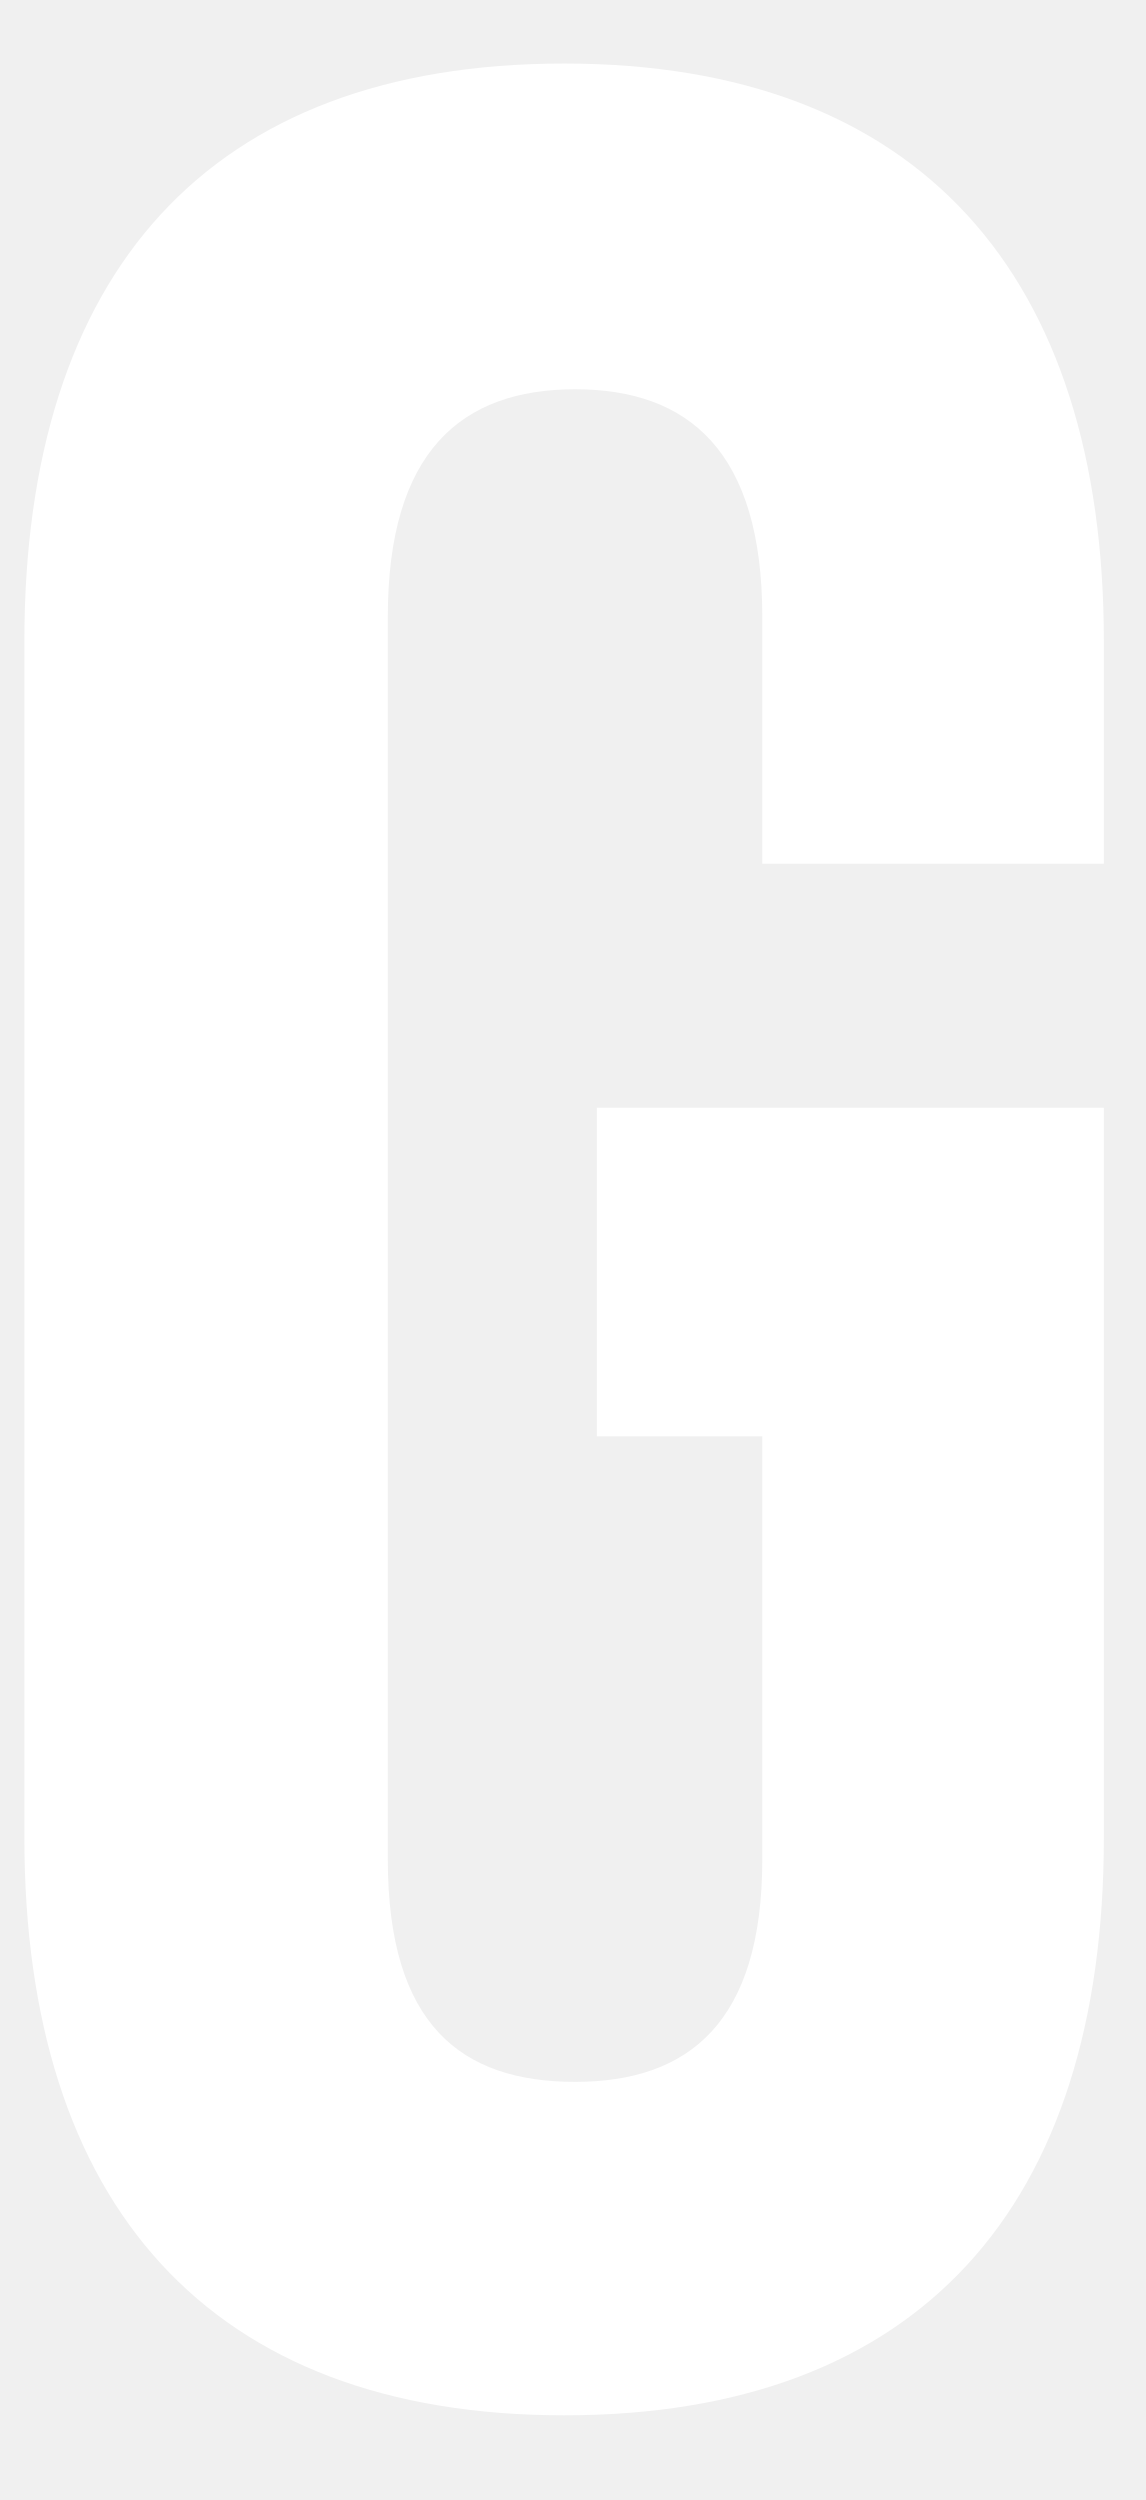
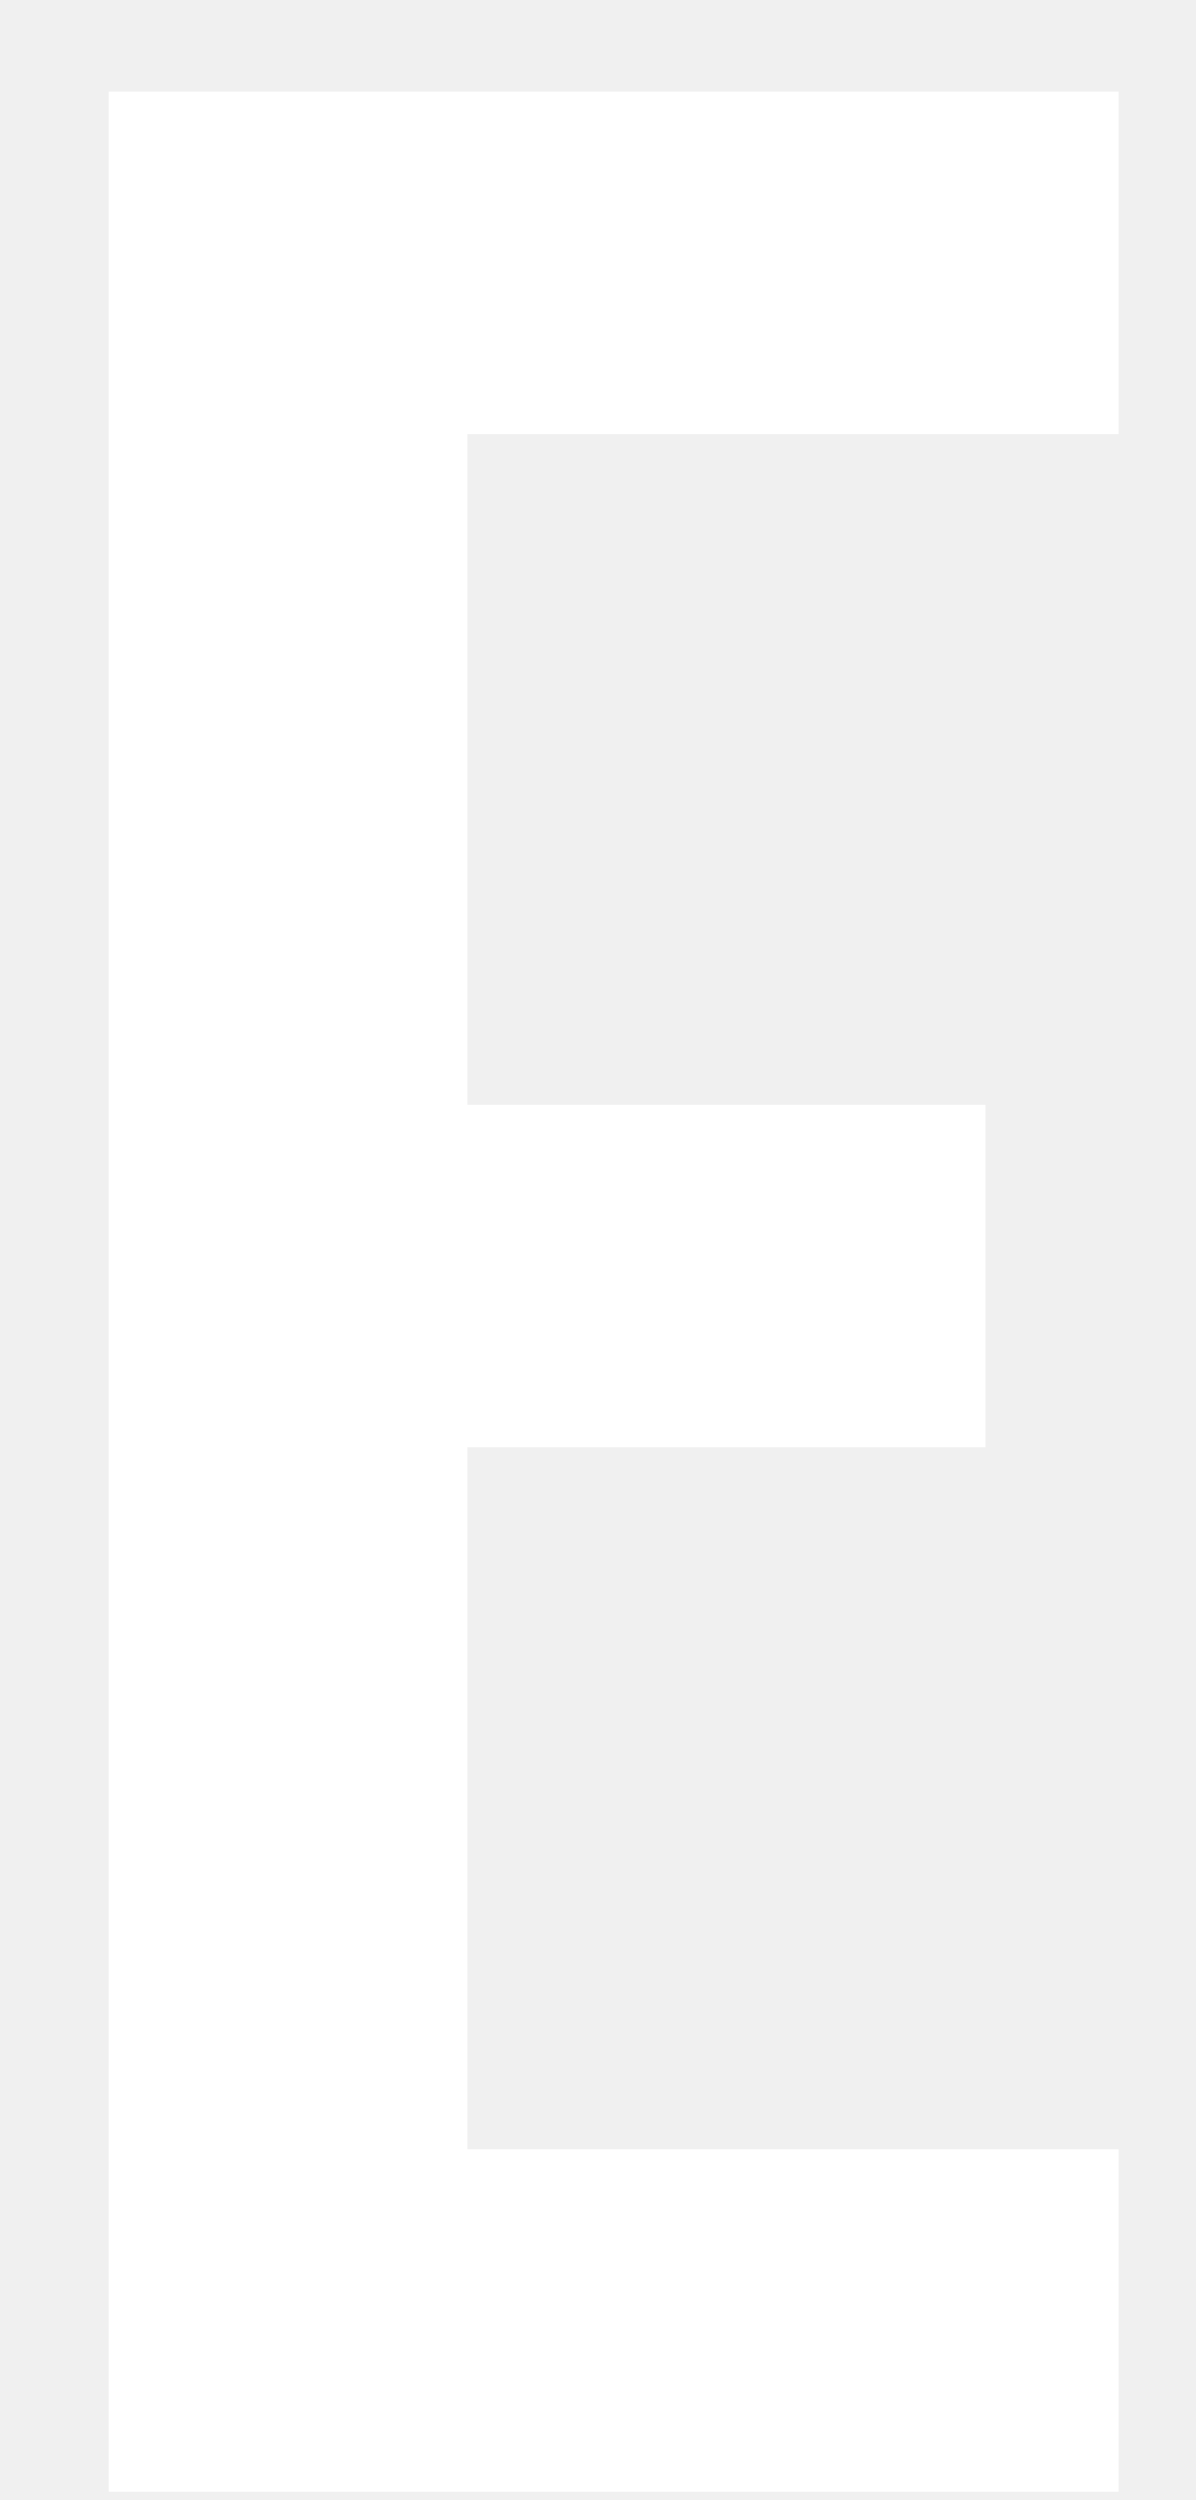
- <svg xmlns="http://www.w3.org/2000/svg" version="1.1" width="11px" height="24px">
-   <g transform="matrix(1 0 0 1 -223 -24 )">
-     <path d="M 5.73 10.638  L 5.727 10.634  L 10.597 10.634  L 10.597 17.64  C 10.597 21.181  8.827 23.187  5.416 23.187  C 2.004 23.187  0.234 21.157  0.234 17.64  L 0.234 6.157  C 0.234 2.617  2.004 0.61  5.416 0.61  C 8.827 0.61  10.597 2.64  10.597 6.157  L 10.597 8.292  L 7.318 8.292  L 7.318 5.923  C 7.318 4.336  6.614 3.737  5.521 3.737  C 4.427 3.737  3.723 4.336  3.723 5.923  L 3.723 17.85  C 3.723 19.438  4.427 19.986  5.521 19.986  C 6.614 19.986  7.318 19.414  7.318 17.85  L 7.318 13.789  L 5.73 13.789  L 5.73 10.638  Z " fill-rule="nonzero" fill="#ffffff" stroke="none" transform="matrix(1 0 0 1 223 24 )" />
+ <svg xmlns="http://www.w3.org/2000/svg" version="1.1" width="11px" height="23px">
+   <g transform="matrix(1 0 0 1 -235 -24 )">
+     <path d="M 4.3 3.994  C 4.3 3.994  4.3 10.164  4.3 10.164  L 9.066 10.164  L 9.066 13.315  L 4.3 13.315  L 4.3 19.773  L 10.291 19.773  L 10.291 22.924  L 1 22.924  L 1 0.843  L 10.291 0.843  L 10.291 3.994  L 4.3 3.994  Z " fill-rule="nonzero" fill="#ffffff" stroke="none" transform="matrix(1 0 0 1 235 24 )" />
  </g>
</svg>
